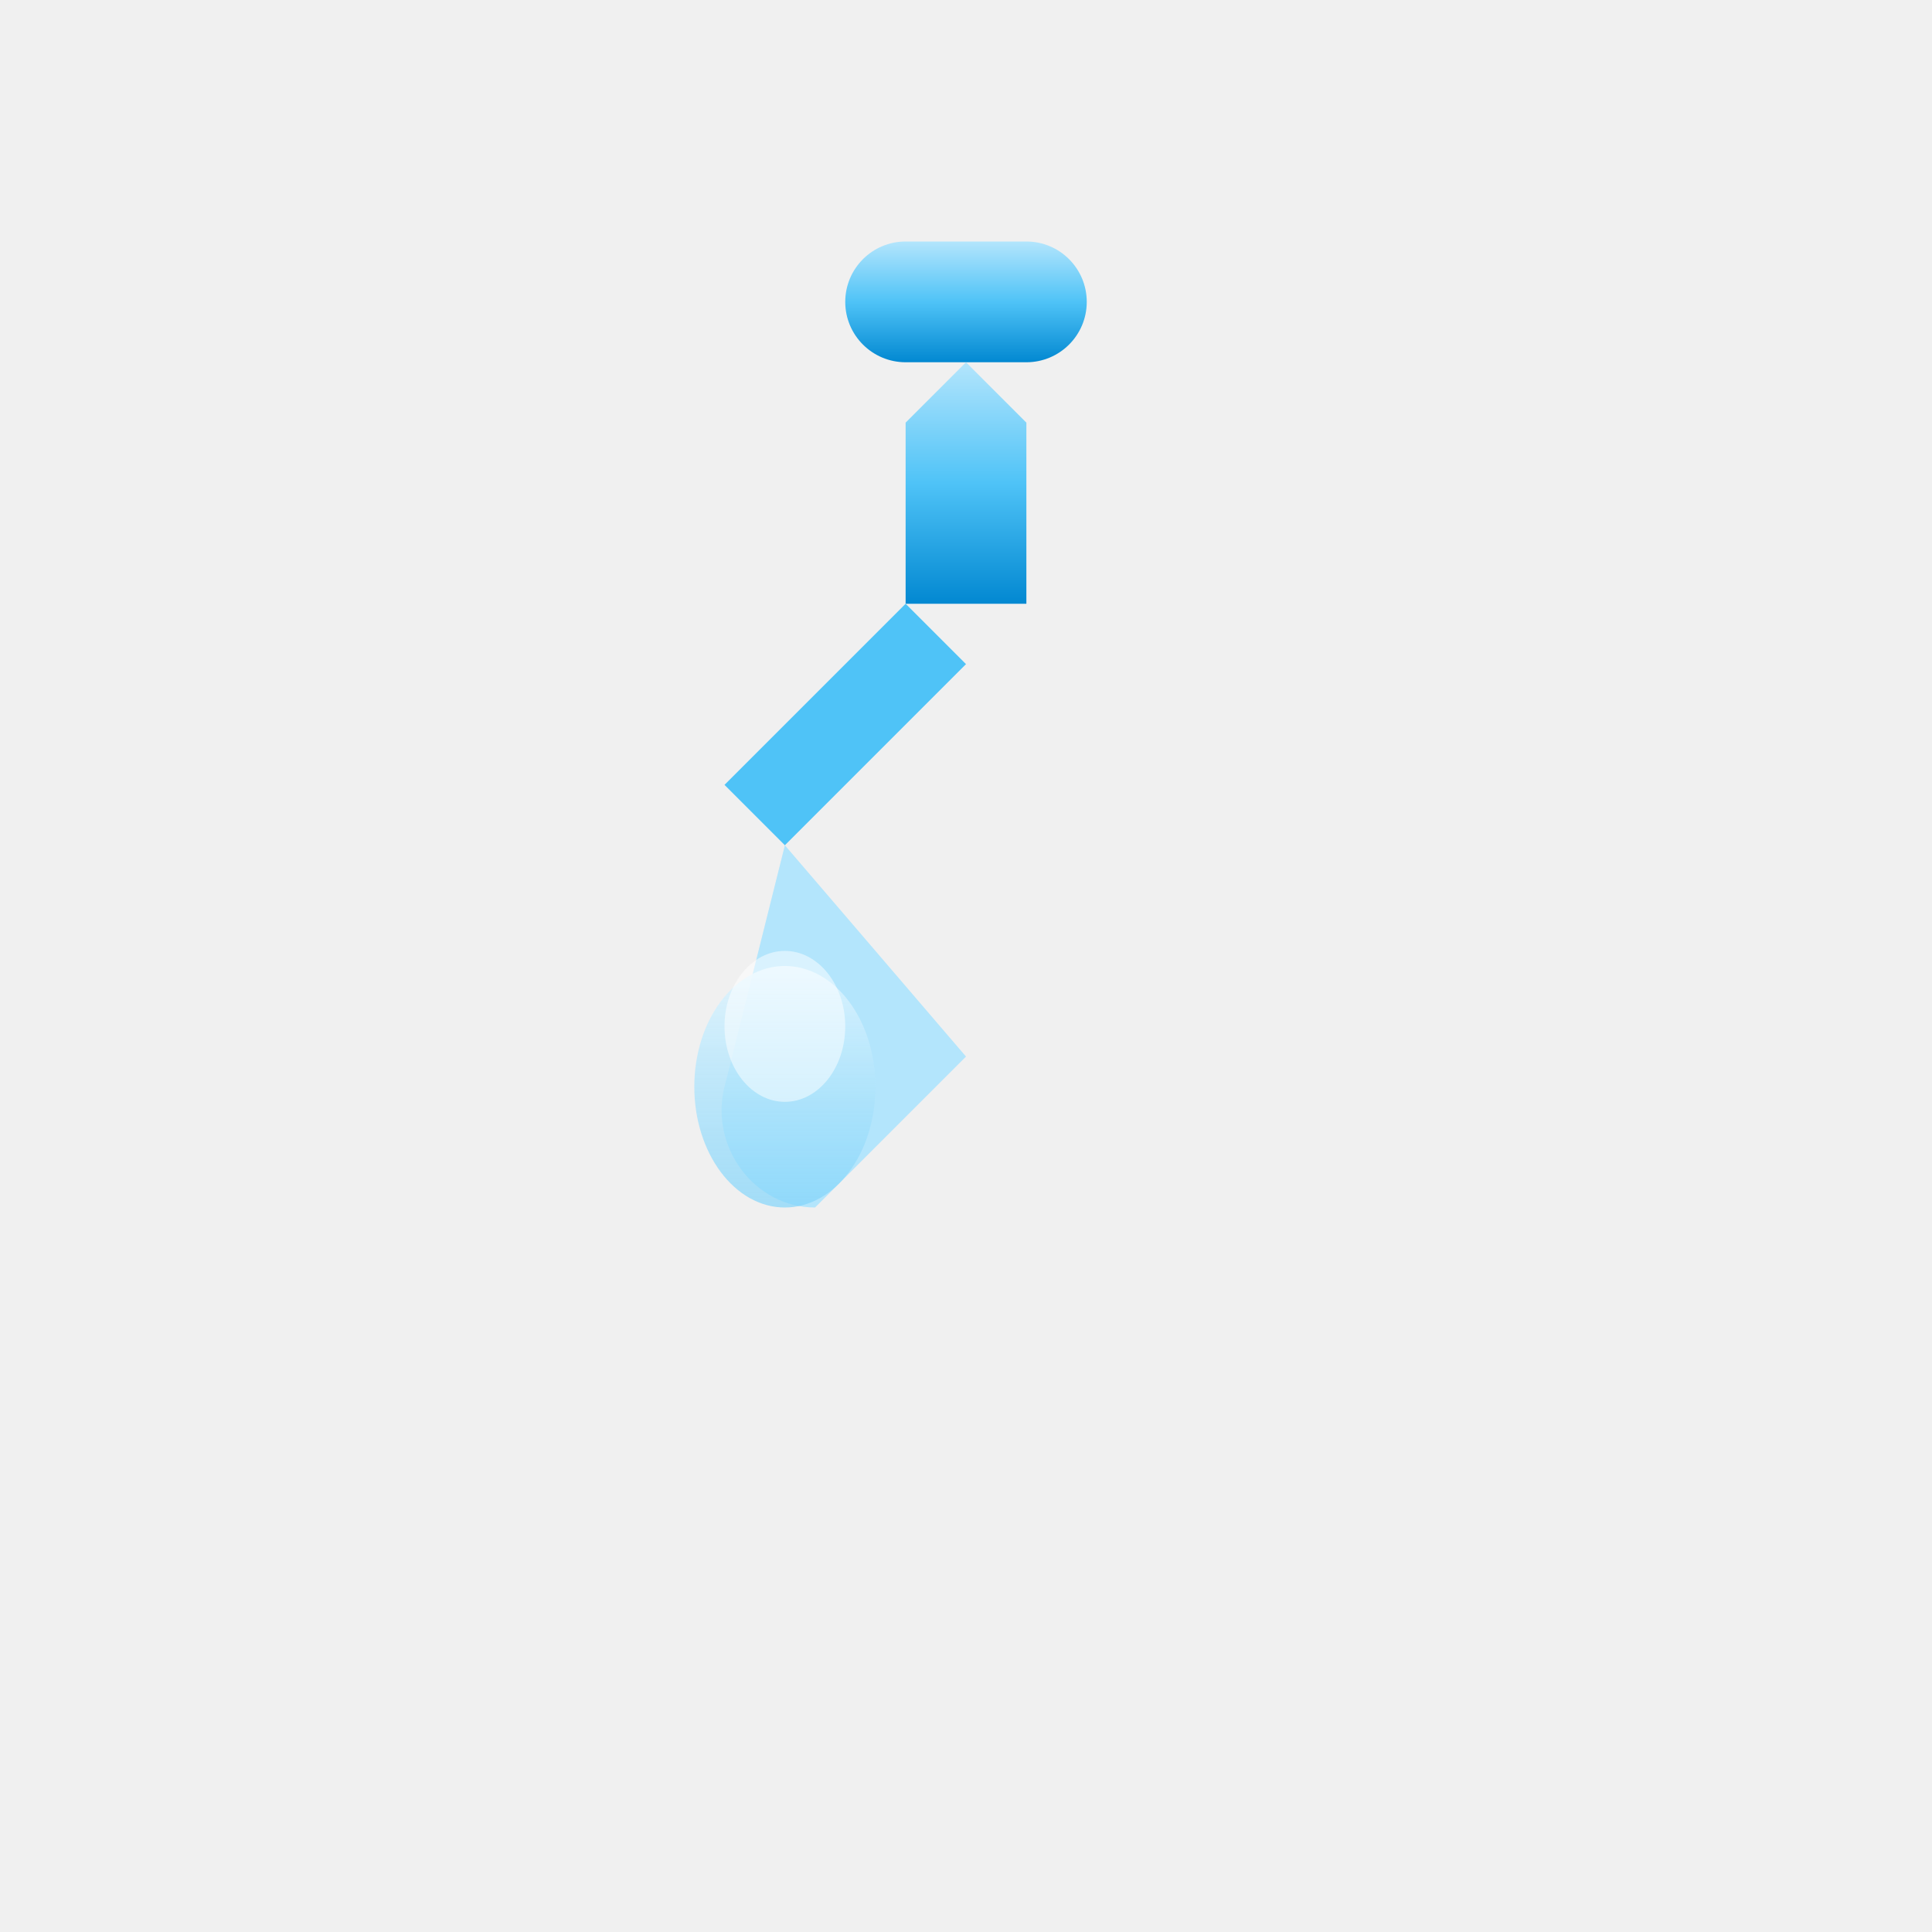
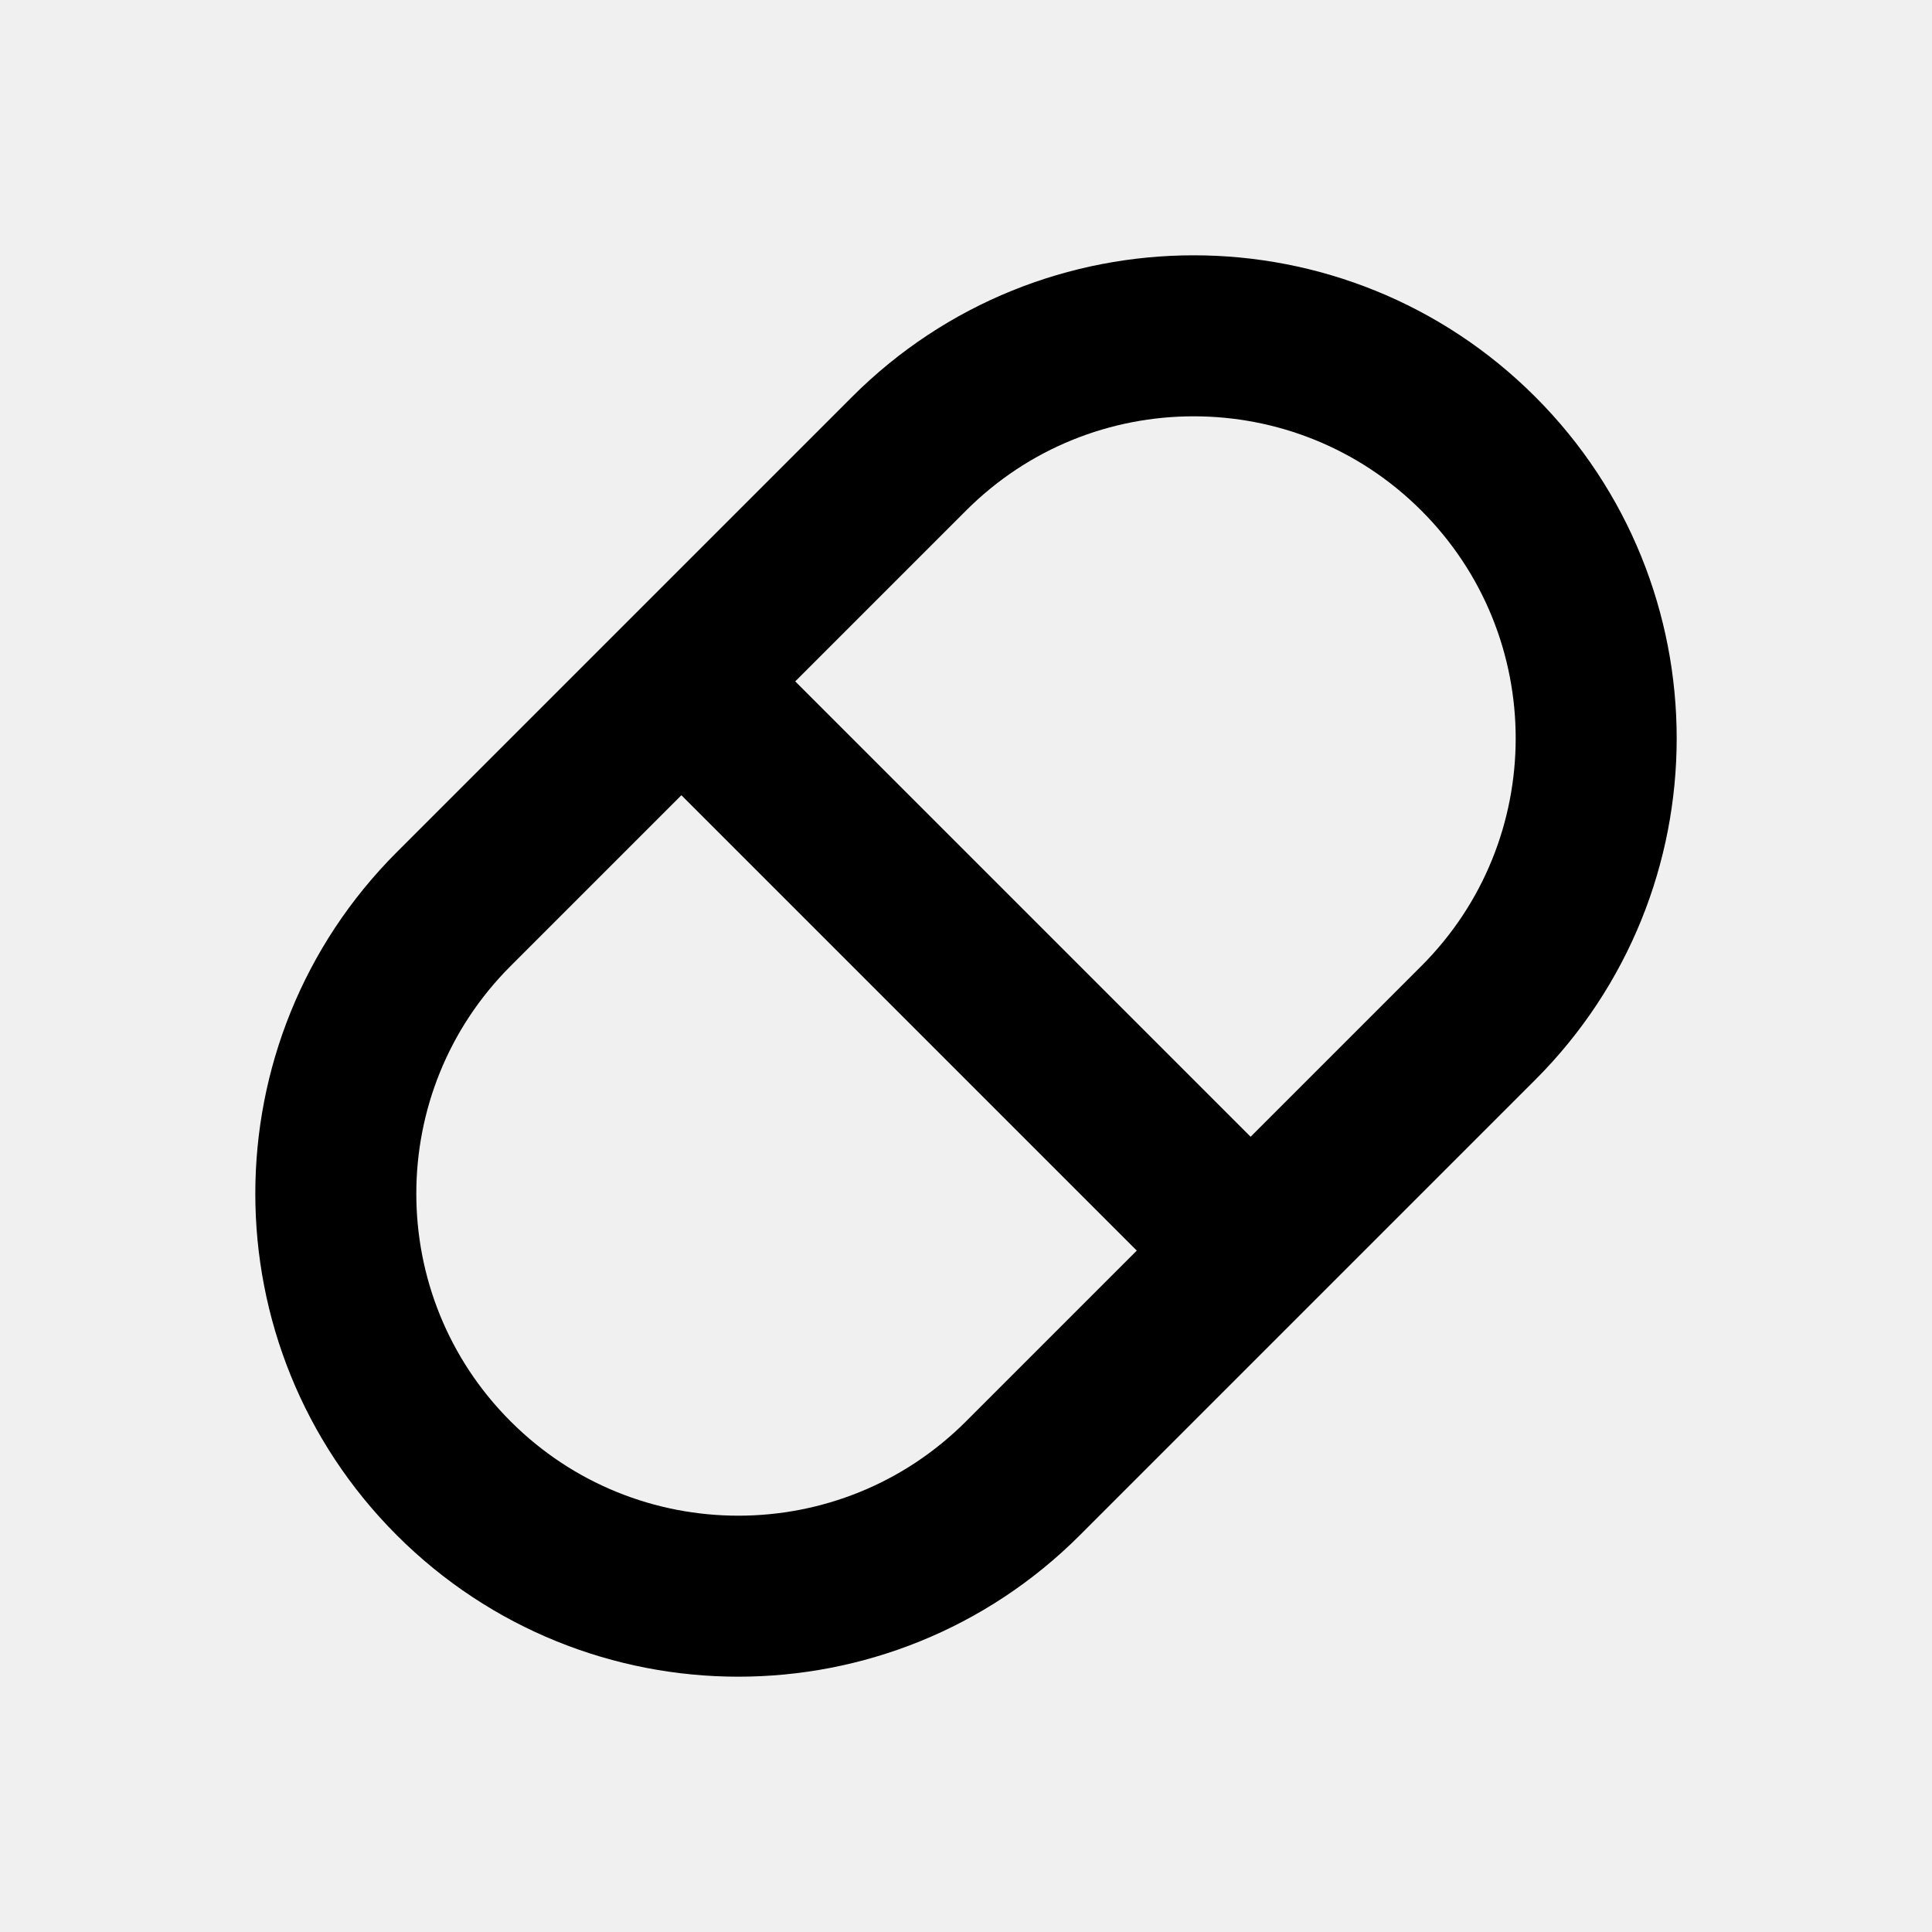
- <svg xmlns="http://www.w3.org/2000/svg" viewBox="0 0 64 64">
-   <defs>
-     <linearGradient id="drop1" x1="0%" y1="0%" x2="0%" y2="100%">
-       <stop offset="0%" stop-color="#B3E5FC" />
-       <stop offset="50%" stop-color="#4FC3F7" />
-       <stop offset="100%" stop-color="#0288D1" />
-     </linearGradient>
-     <linearGradient id="bulb" x1="0%" y1="0%" x2="0%" y2="100%">
-       <stop offset="0%" stop-color="#E1F5FE" stop-opacity="0.9" />
-       <stop offset="100%" stop-color="#81D4FA" stop-opacity="0.7" />
-     </linearGradient>
-   </defs>
-   <rect x="28" y="8" width="8" height="4" rx="2" fill="url(#drop1)" />
-   <path d="M 32 12 L 30 14 L 30 20 L 34 20 L 34 14 Z" fill="url(#drop1)" />
-   <path d="M 30 20 L 24 26 L 26 28 L 32 22 Z" fill="#4FC3F7" />
-   <path d="M 26 28 L 24 36 C 23.5 38 25 40 27 40 L 32 35 Z" fill="#B3E5FC" />
-   <ellipse cx="26" cy="36" rx="3" ry="4" fill="url(#bulb)" />
-   <ellipse cx="26" cy="34" rx="2" ry="2.5" fill="#fff" opacity="0.5" />
+ <svg xmlns="http://www.w3.org/2000/svg" viewBox="0 0 24 24" fill="none">
+   <g transform="rotate(45 12 12)">
+     <rect x="7" y="3" width="10" height="18" rx="5" stroke="currentColor" stroke-width="2" />
+     <path d="M7 12H17" stroke="currentColor" stroke-width="2" />
+   </g>
</svg>
